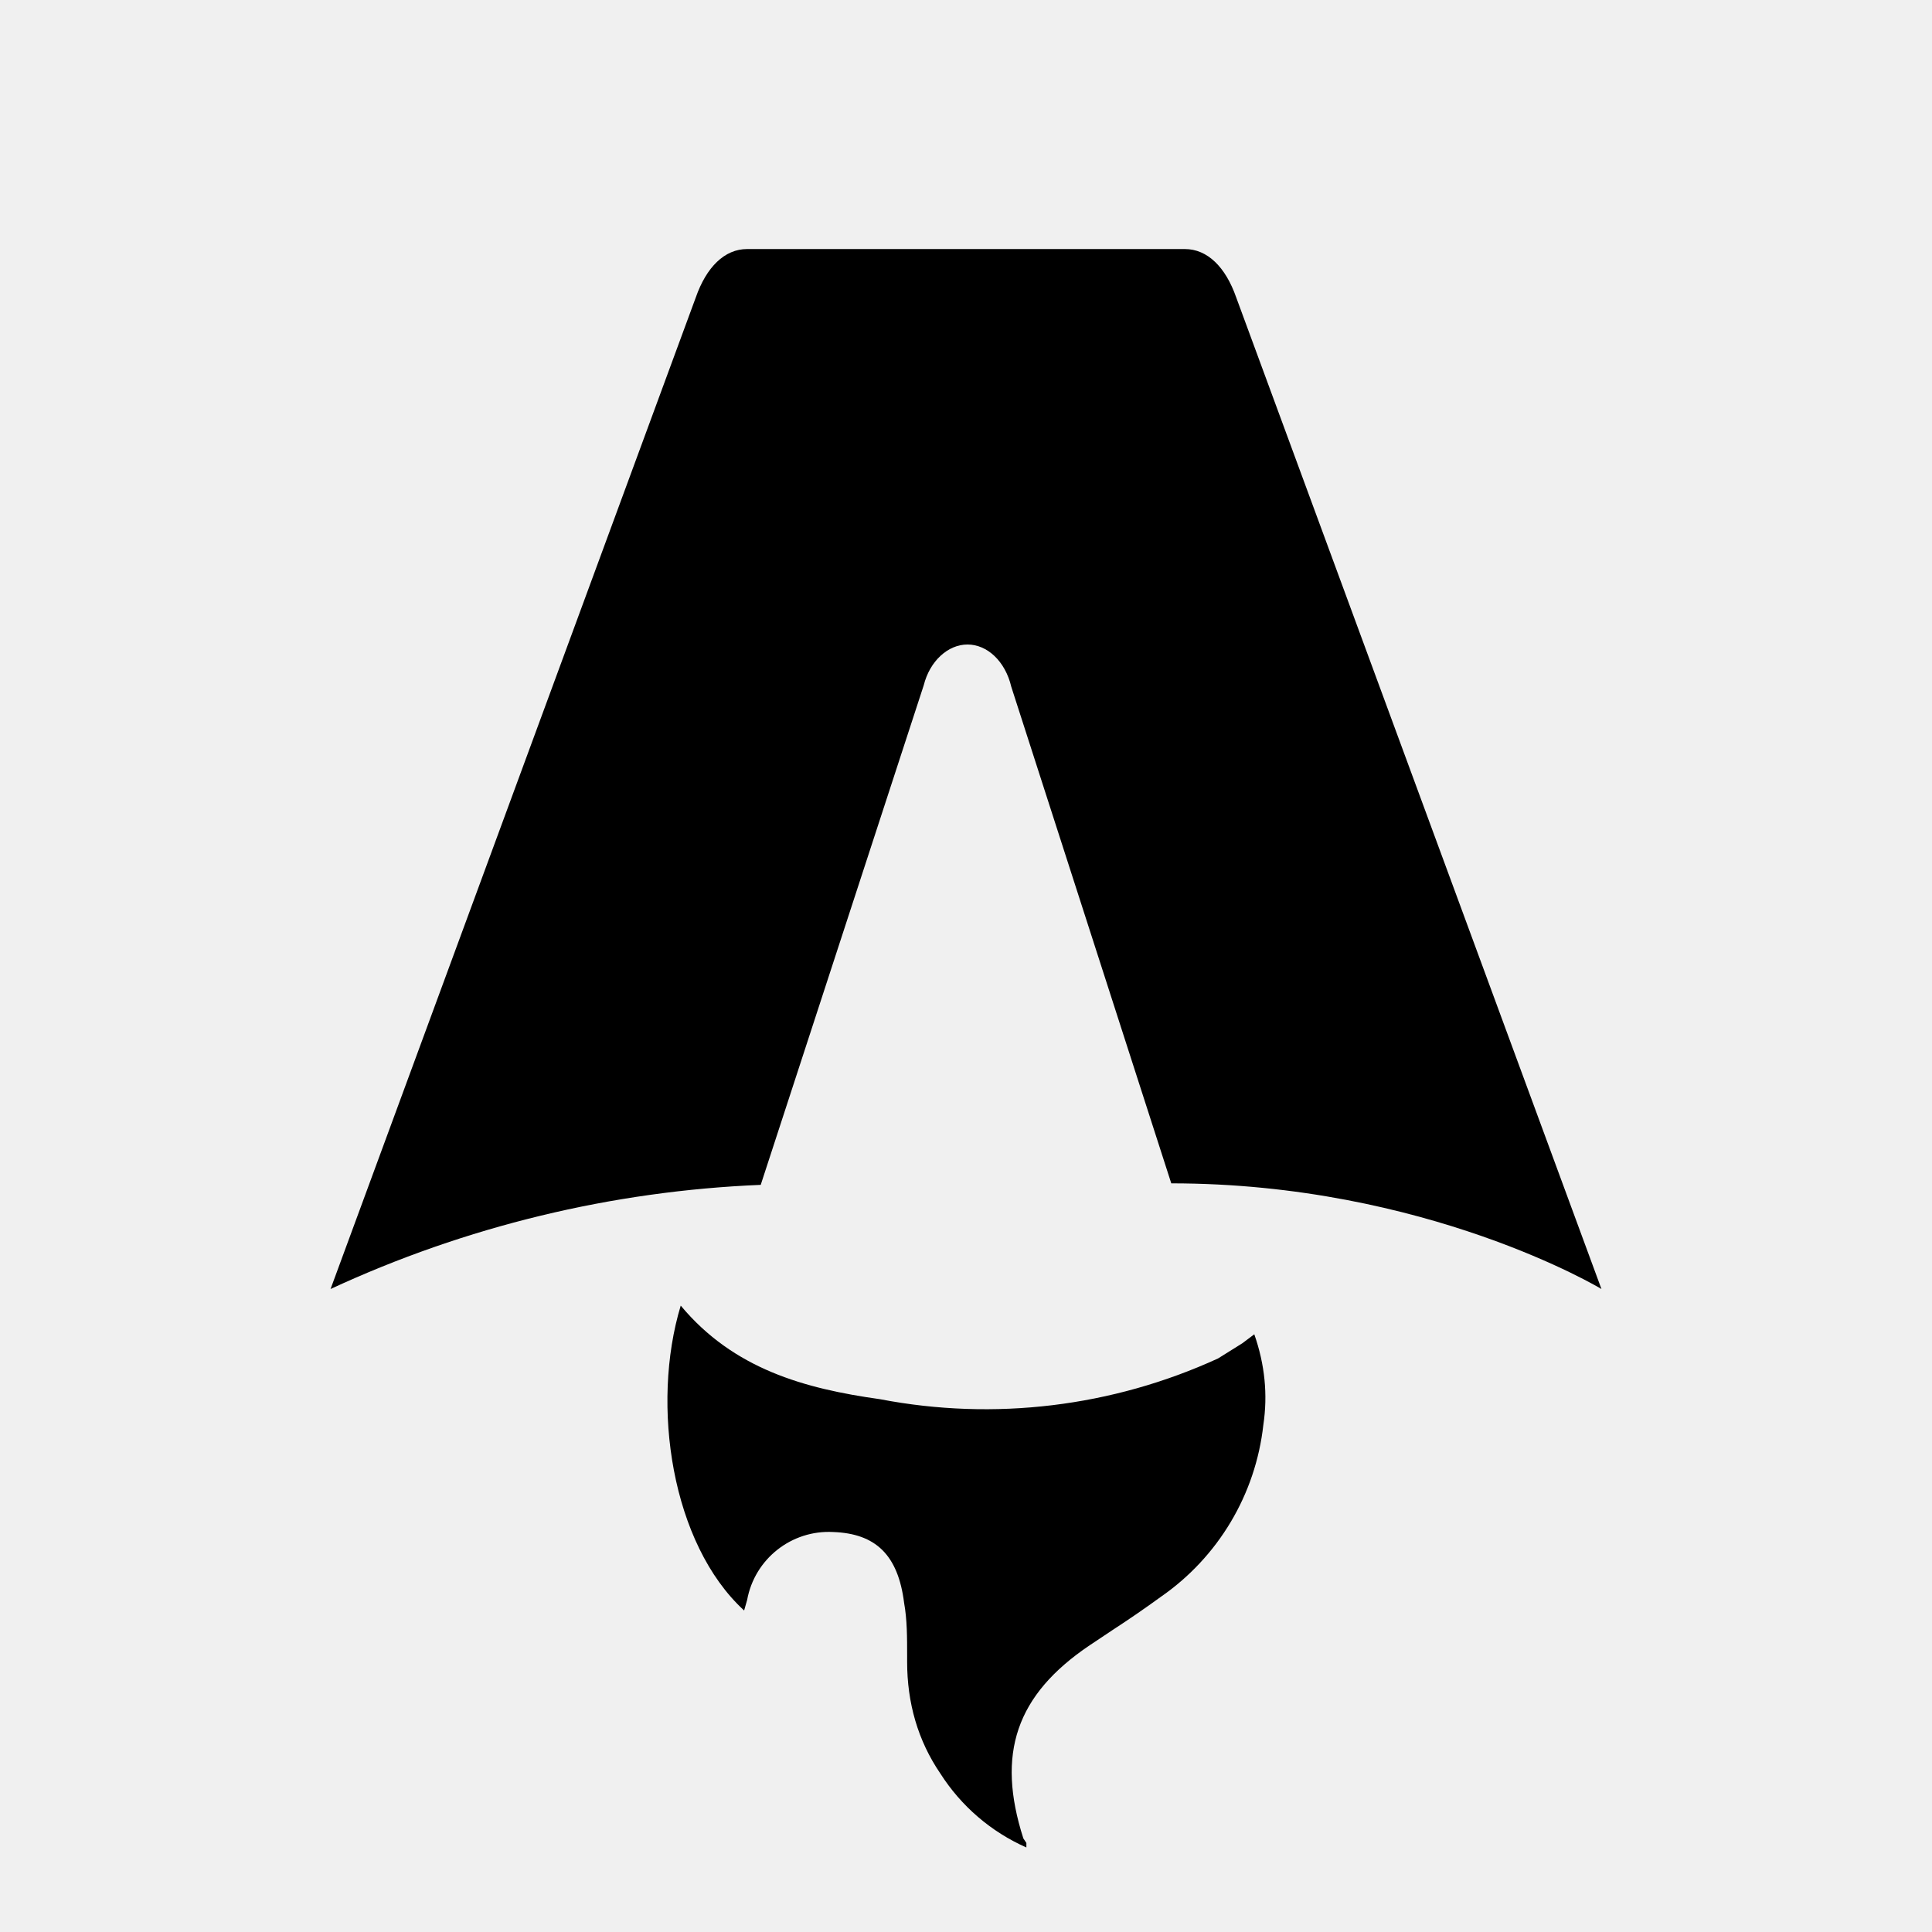
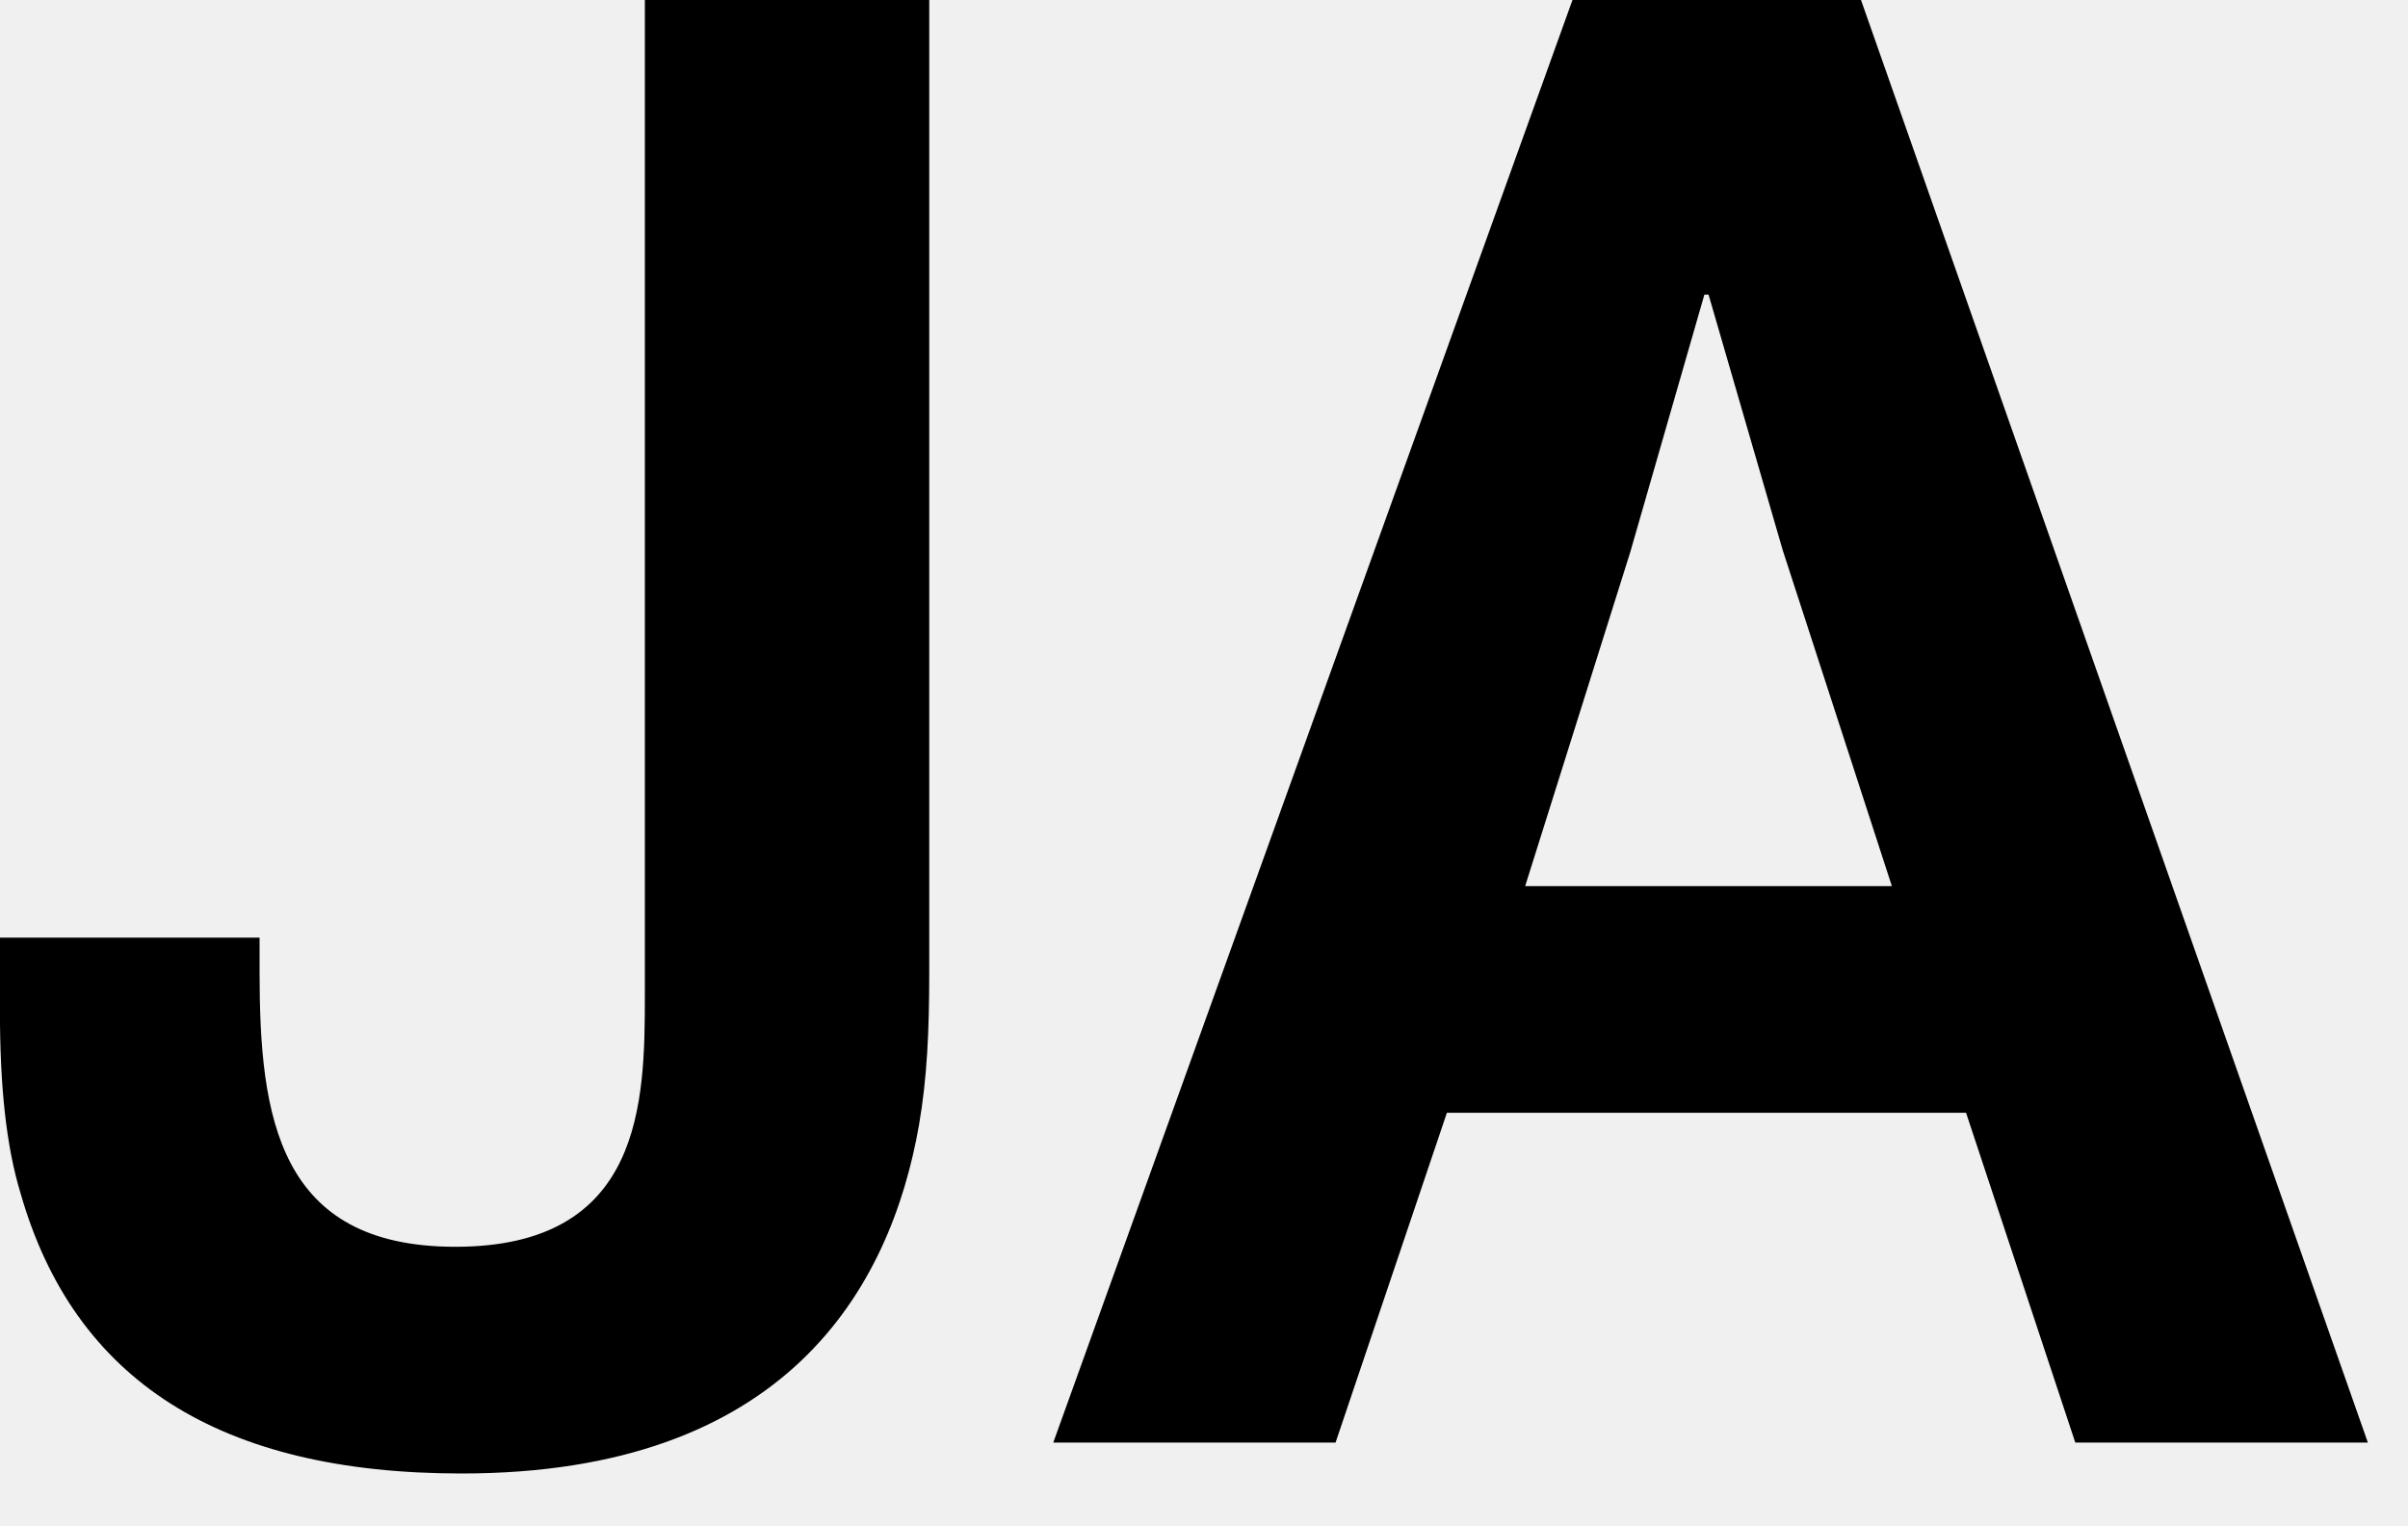
- <svg xmlns="http://www.w3.org/2000/svg" fill="none" viewBox="0 0 128 128">
-   <path d="M50.4 78.5a75.1 75.1 0 0 0-28.5 6.9l24.2-65.7c.7-2 1.9-3.2 3.4-3.2h29c1.5 0 2.7 1.2 3.4 3.2l24.2 65.7s-11.6-7-28.5-7L67 45.5c-.4-1.7-1.6-2.8-2.9-2.8-1.3 0-2.5 1.1-2.9 2.7L50.4 78.5Zm-1.1 28.2Zm-4.2-20.2c-2 6.6-.6 15.8 4.2 20.2a17.5 17.5 0 0 1 .2-.7 5.5 5.5 0 0 1 5.7-4.5c2.8.1 4.3 1.5 4.7 4.7.2 1.1.2 2.3.2 3.5v.4c0 2.7.7 5.2 2.2 7.4a13 13 0 0 0 5.7 4.9v-.3l-.2-.3c-1.8-5.6-.5-9.5 4.4-12.8l1.5-1a73 73 0 0 0 3.2-2.2 16 16 0 0 0 6.8-11.4c.3-2 .1-4-.6-6l-.8.6-1.6 1a37 37 0 0 1-22.4 2.7c-5-.7-9.7-2-13.2-6.2Z" />
+ <svg xmlns="http://www.w3.org/2000/svg" width="30" height="19" viewBox="0 0 30 19" fill="none">
  <style>
-         path { fill: #000; }
-         @media (prefers-color-scheme: dark) {
-             path { fill: #FFF; }
-         }
-     </style>
+   path { fill: #000; }
+   @media (prefers-color-scheme: dark) {
+     path { fill: #fff; }
+   }
+ </style>
+   <path d="M11.577 -0.001V12.116C11.577 12.835 11.551 13.425 11.449 14.015C11.089 16.069 9.78 18.354 5.75 18.354C2.746 18.354 0.924 17.199 0.256 14.863C0.076 14.272 -0.001 13.528 -0.001 12.578V11.679H3.234V12.116C3.234 13.913 3.465 15.53 5.673 15.53C8.009 15.53 8.034 13.733 8.034 12.398V-0.001H11.577ZM13.122 17.969L19.591 -0.001H23.185L29.5 17.969H25.855L24.494 13.861H18.026L16.639 17.969H13.122ZM20.31 6.879L19.001 11.038H23.57L22.21 6.853L21.286 3.67H21.234L20.31 6.879Z" />
</svg>
